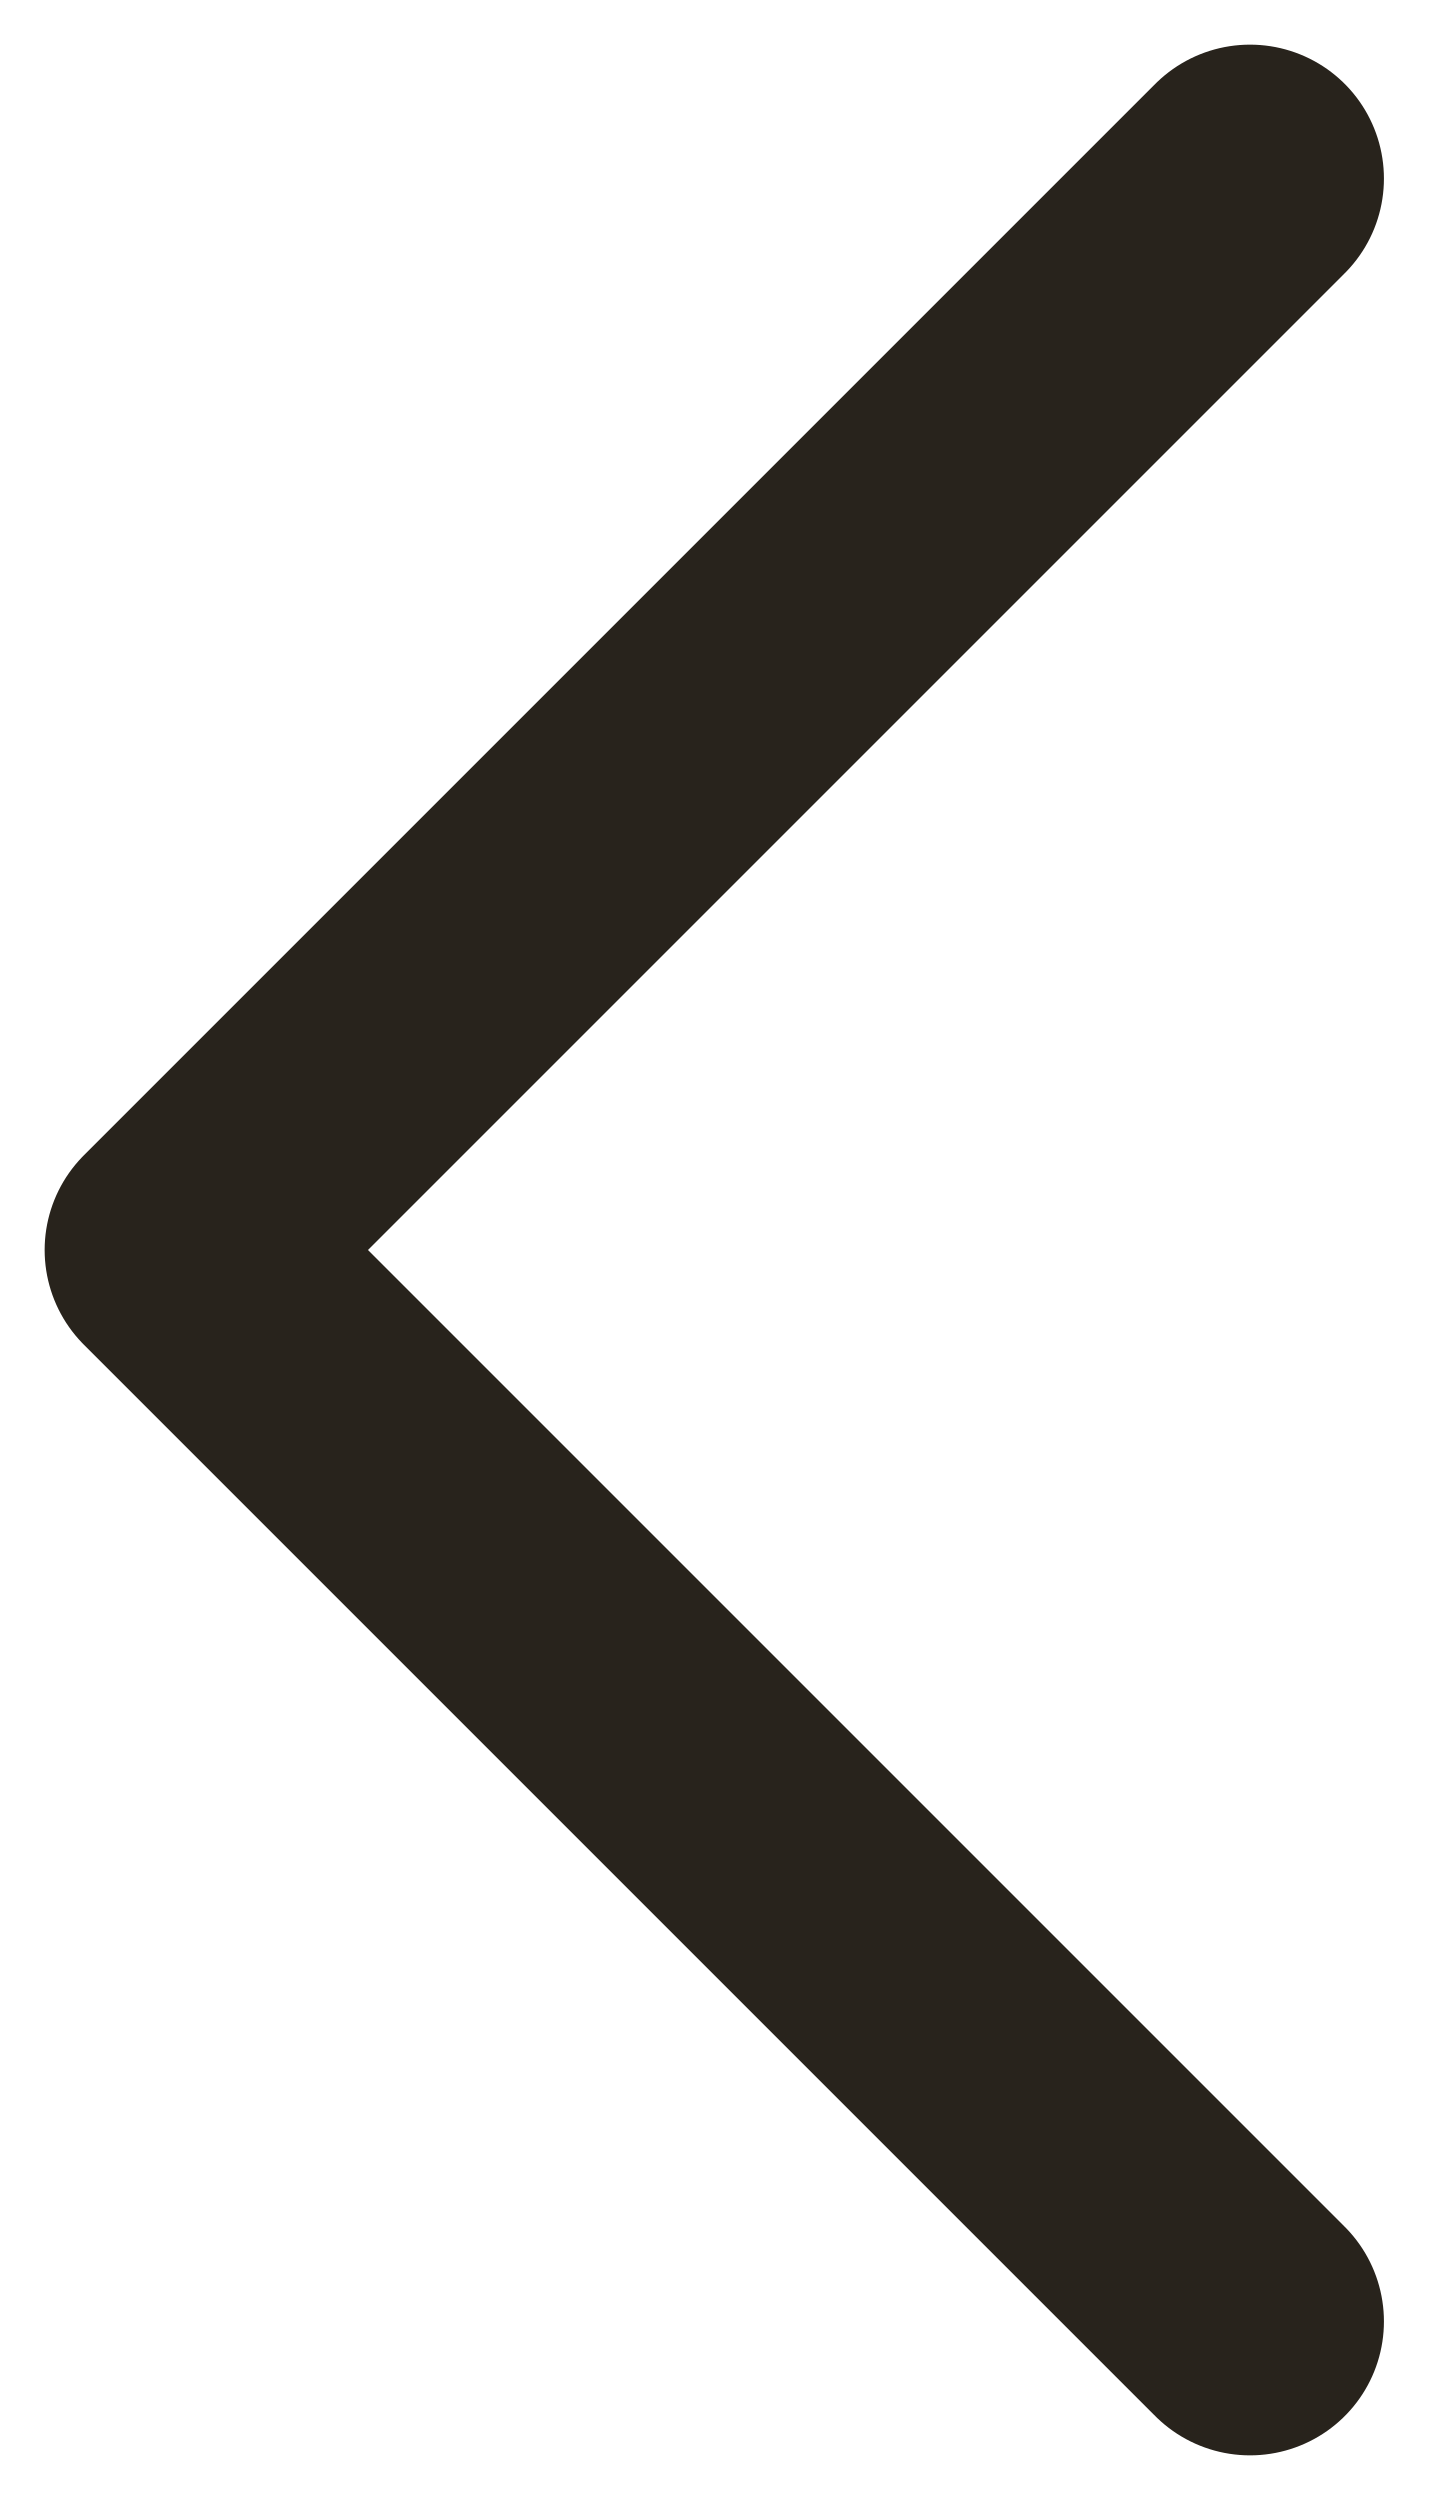
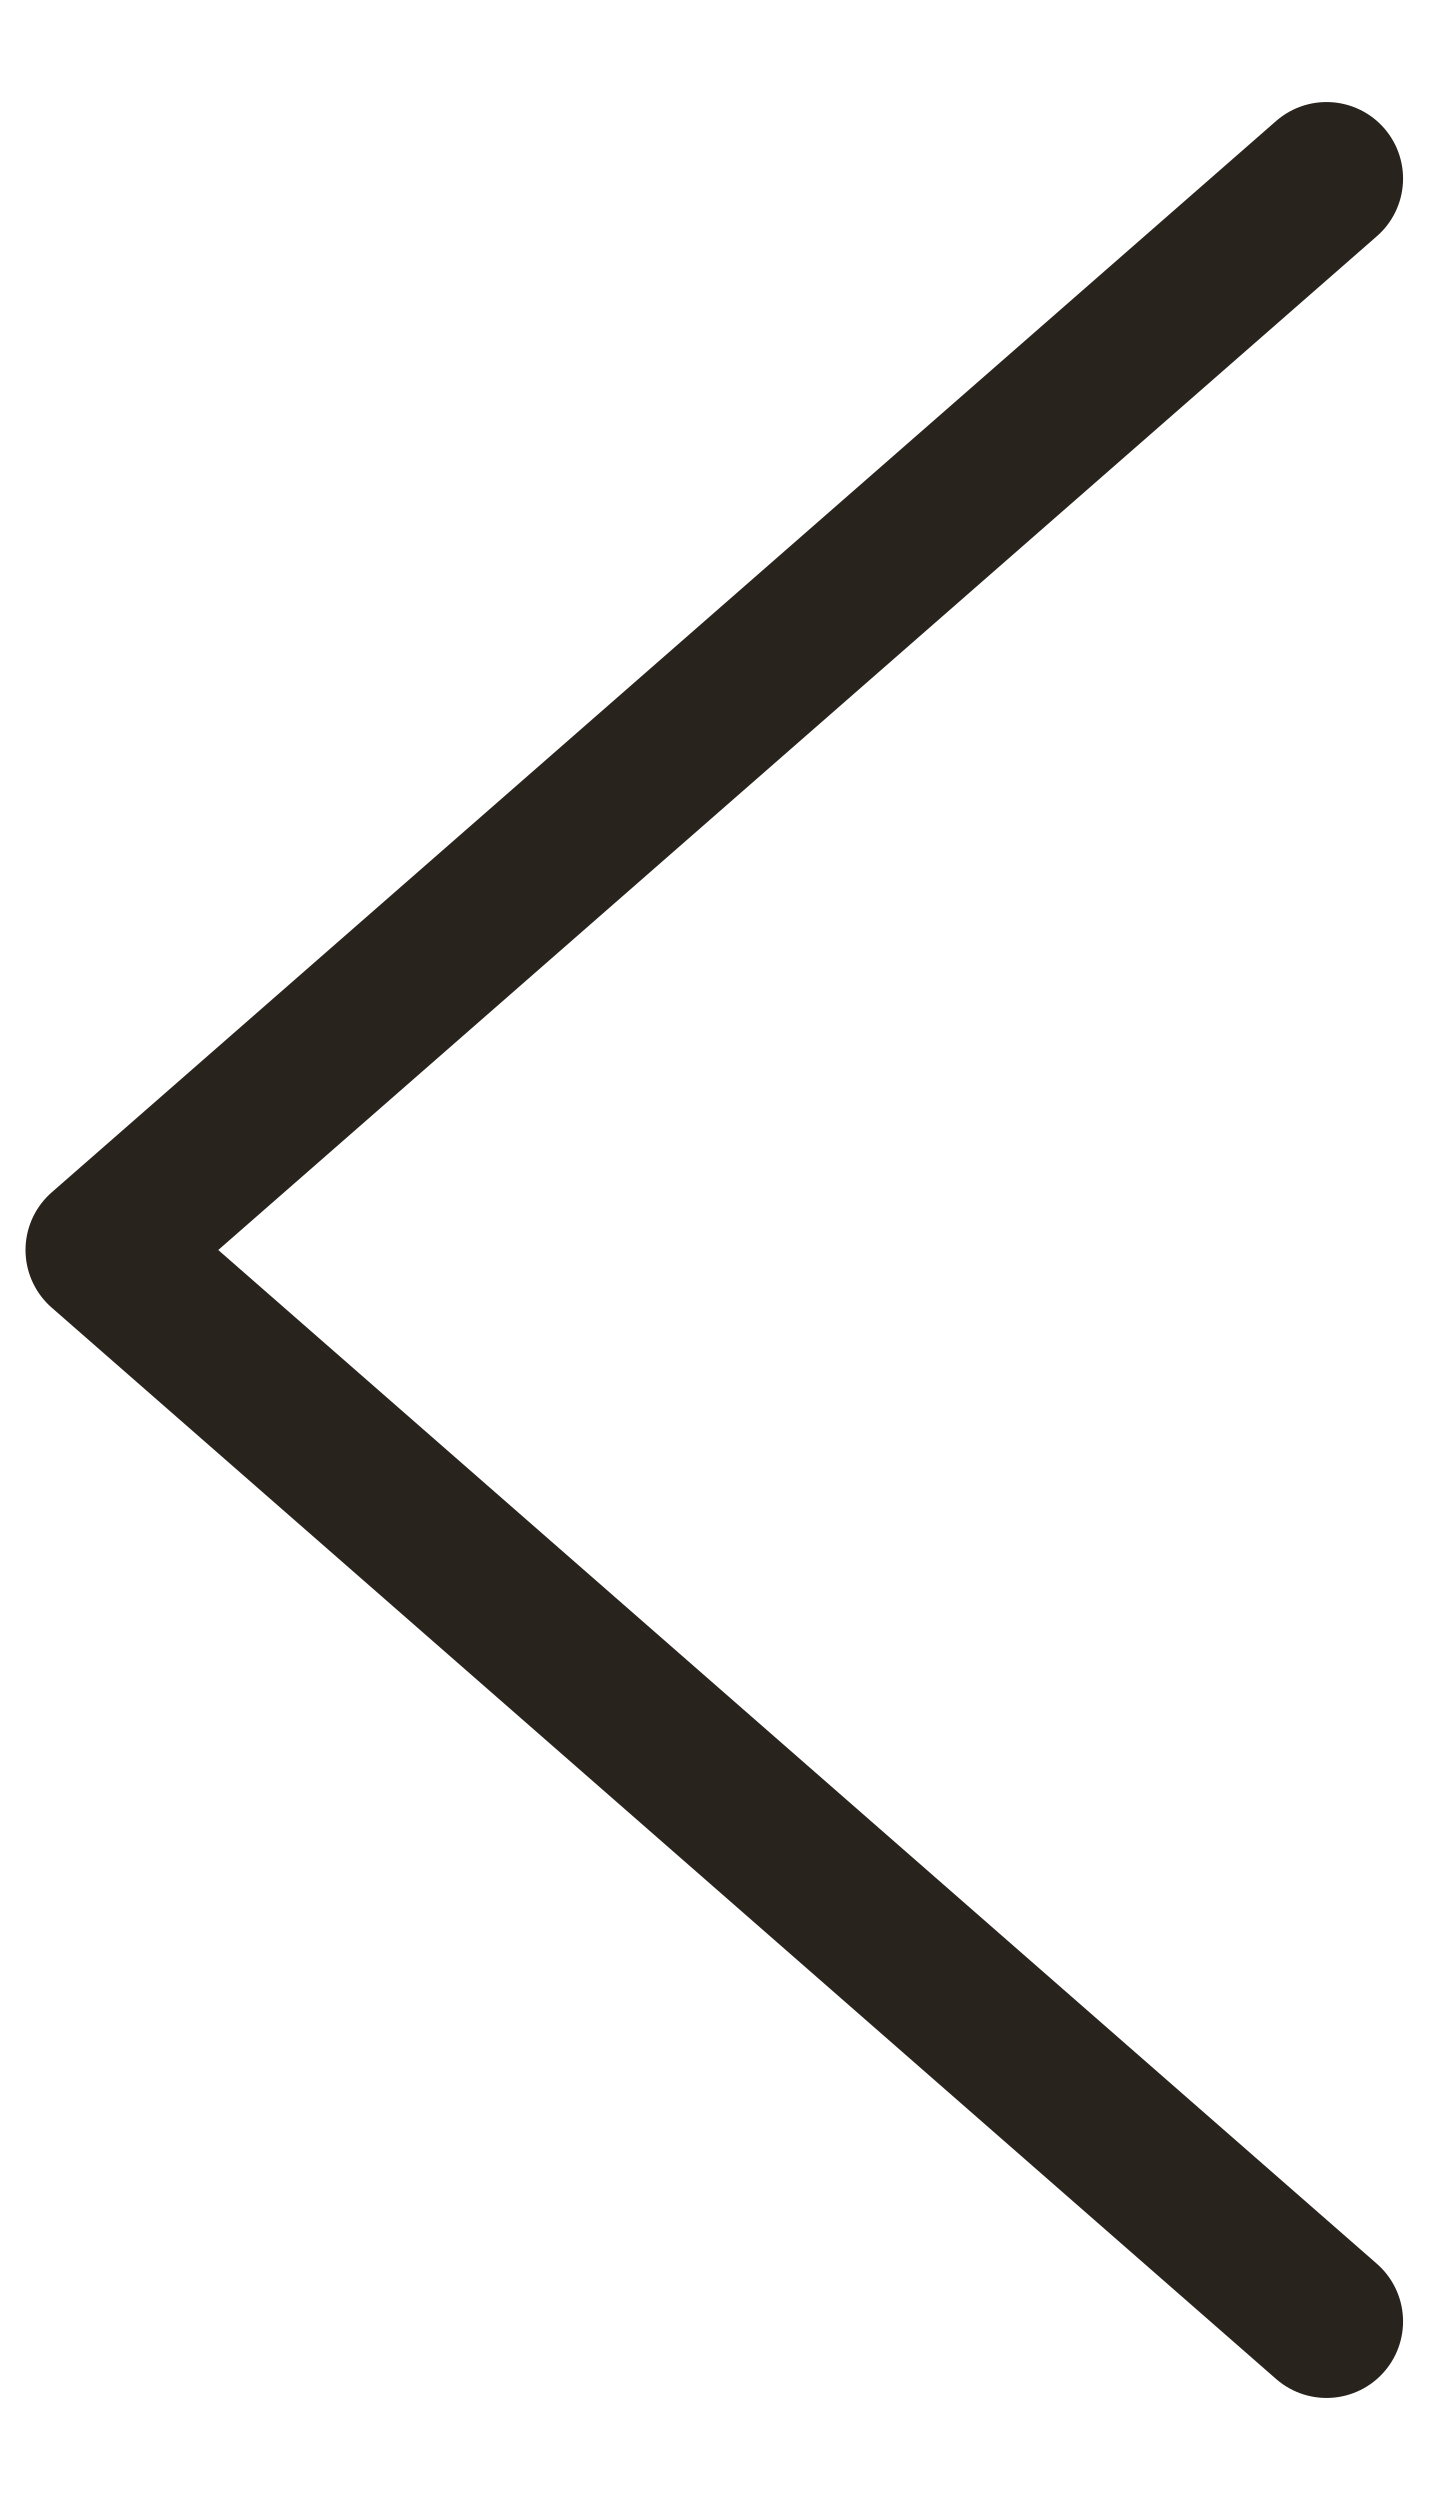
- <svg xmlns="http://www.w3.org/2000/svg" width="8" height="14" viewBox="0 0 8 14" fill="none">
-   <path d="M7 13L1 7L7 1" stroke="#28231C" stroke-width="1.5" stroke-linecap="round" stroke-linejoin="round" />
+ <svg xmlns="http://www.w3.org/2000/svg" width="10" height="17.5" viewBox="0 0 14 23" fill="none">
+   <path d="M13 22L1 11.5L13 1" stroke="#28231C" stroke-width="1.5" stroke-linecap="round" stroke-linejoin="round" />
</svg>
